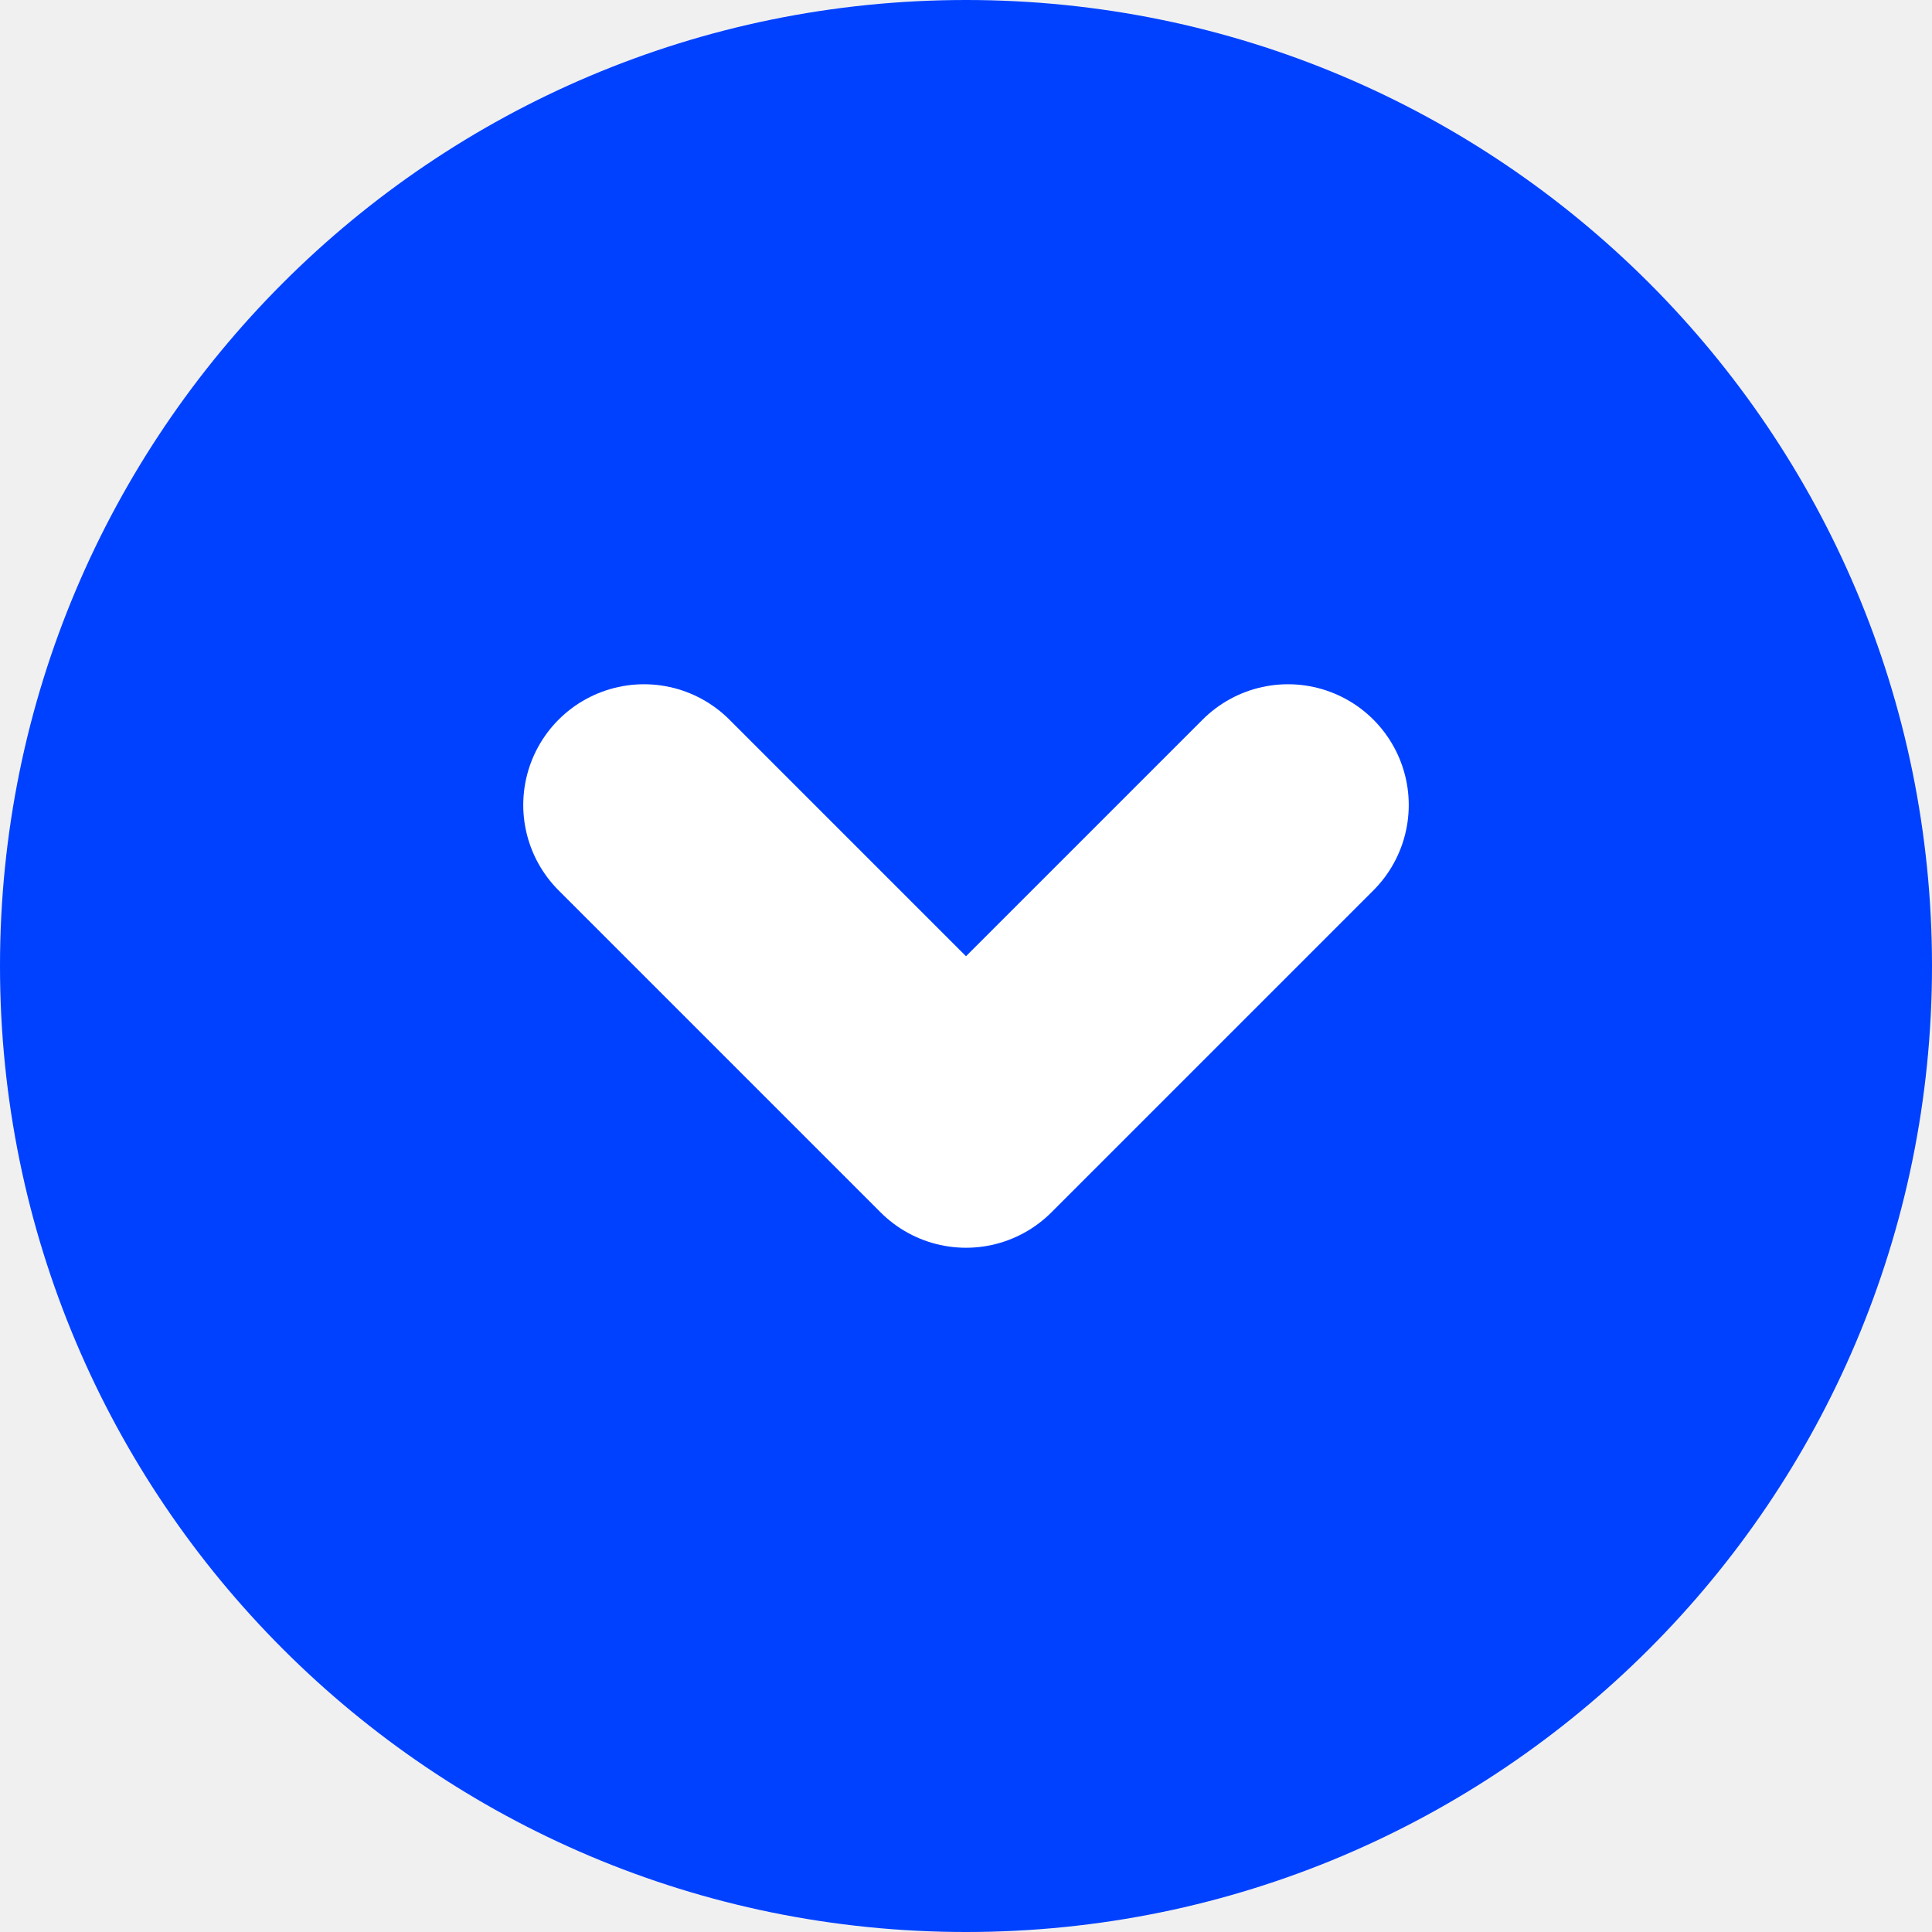
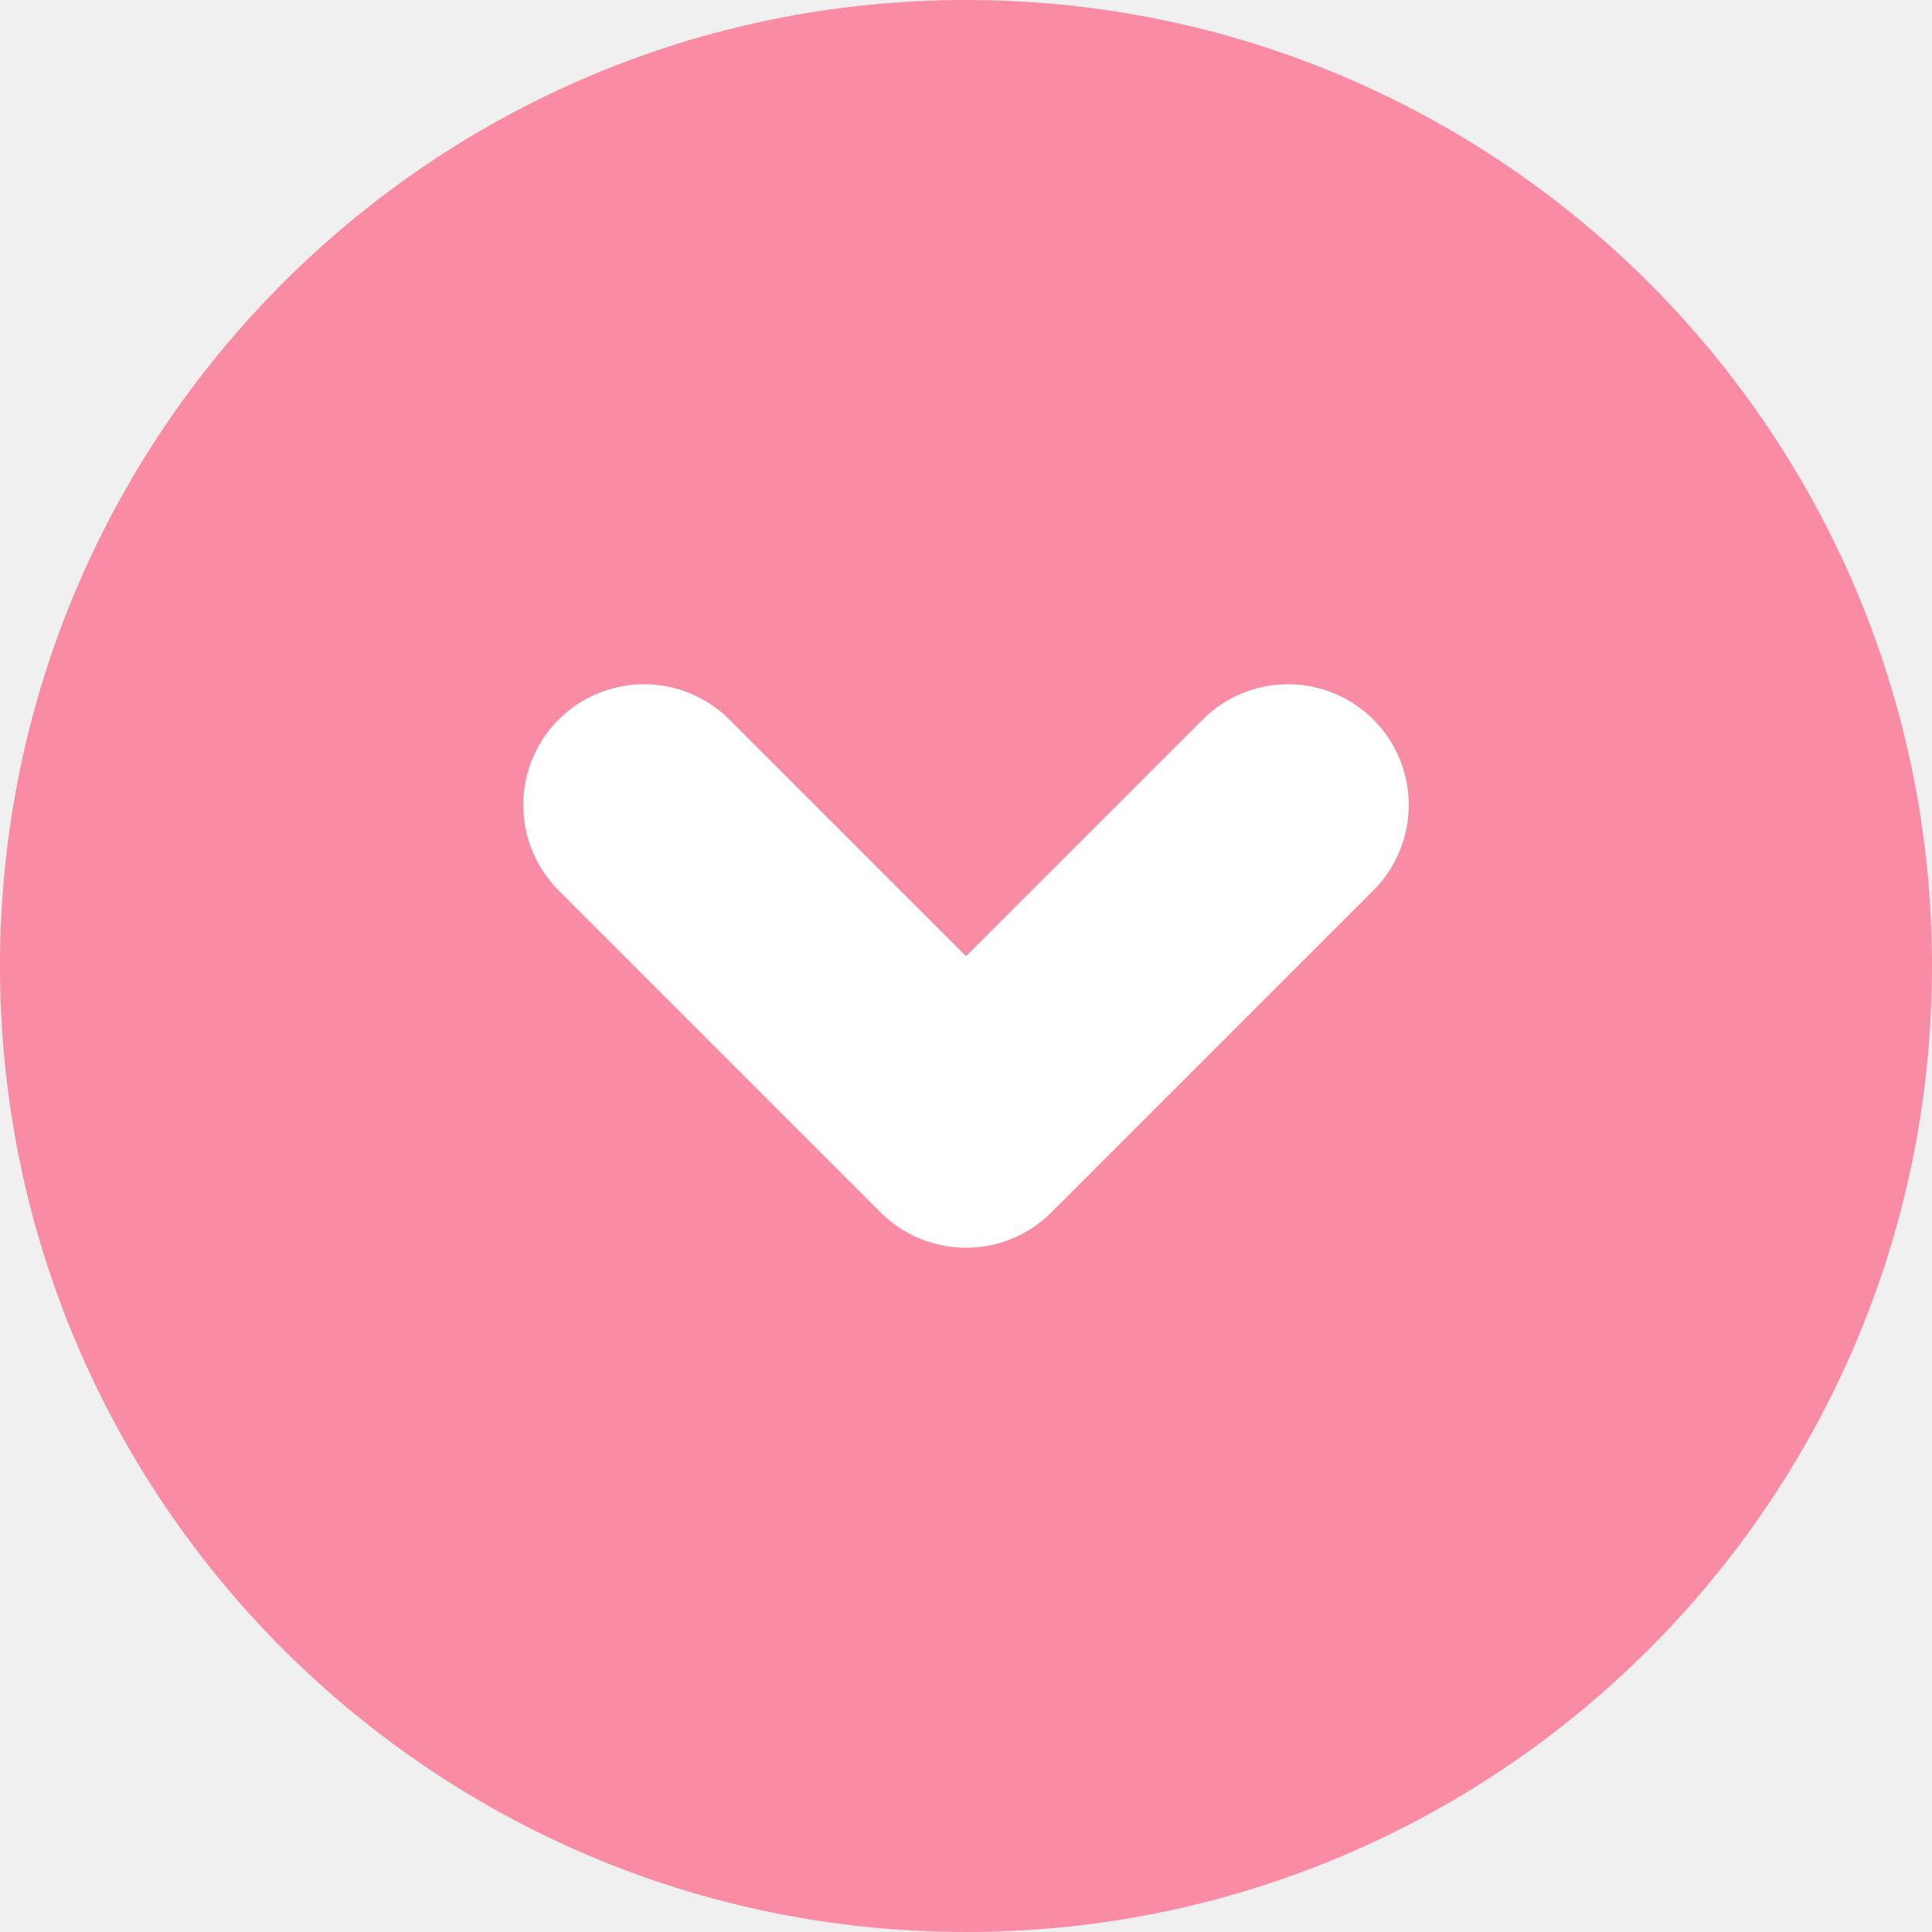
<svg xmlns="http://www.w3.org/2000/svg" width="24px" height="24px" viewBox="0 0 24 24" version="1.1">
  <defs />
  <g id="Accordion-Arrow-Down" stroke="none" stroke-width="1" fill="none" fill-rule="evenodd">
-     <rect id="Rectangle-2" fill="#0041FF" x="0" y="0" width="24" height="24" rx="12" />
+     <rect id="Rectangle-2" fill="#fa8ba4" x="0" y="0" width="24" height="24" rx="12" />
    <polyline id="Path-3" stroke="#FFFFFF" stroke-width="3" stroke-linecap="round" stroke-linejoin="round" transform="translate(12, 12) scale(-1, -1) rotate(-90) translate(-12, -12) " points="10 8 14 12 10 16" />
  </g>
</svg>
